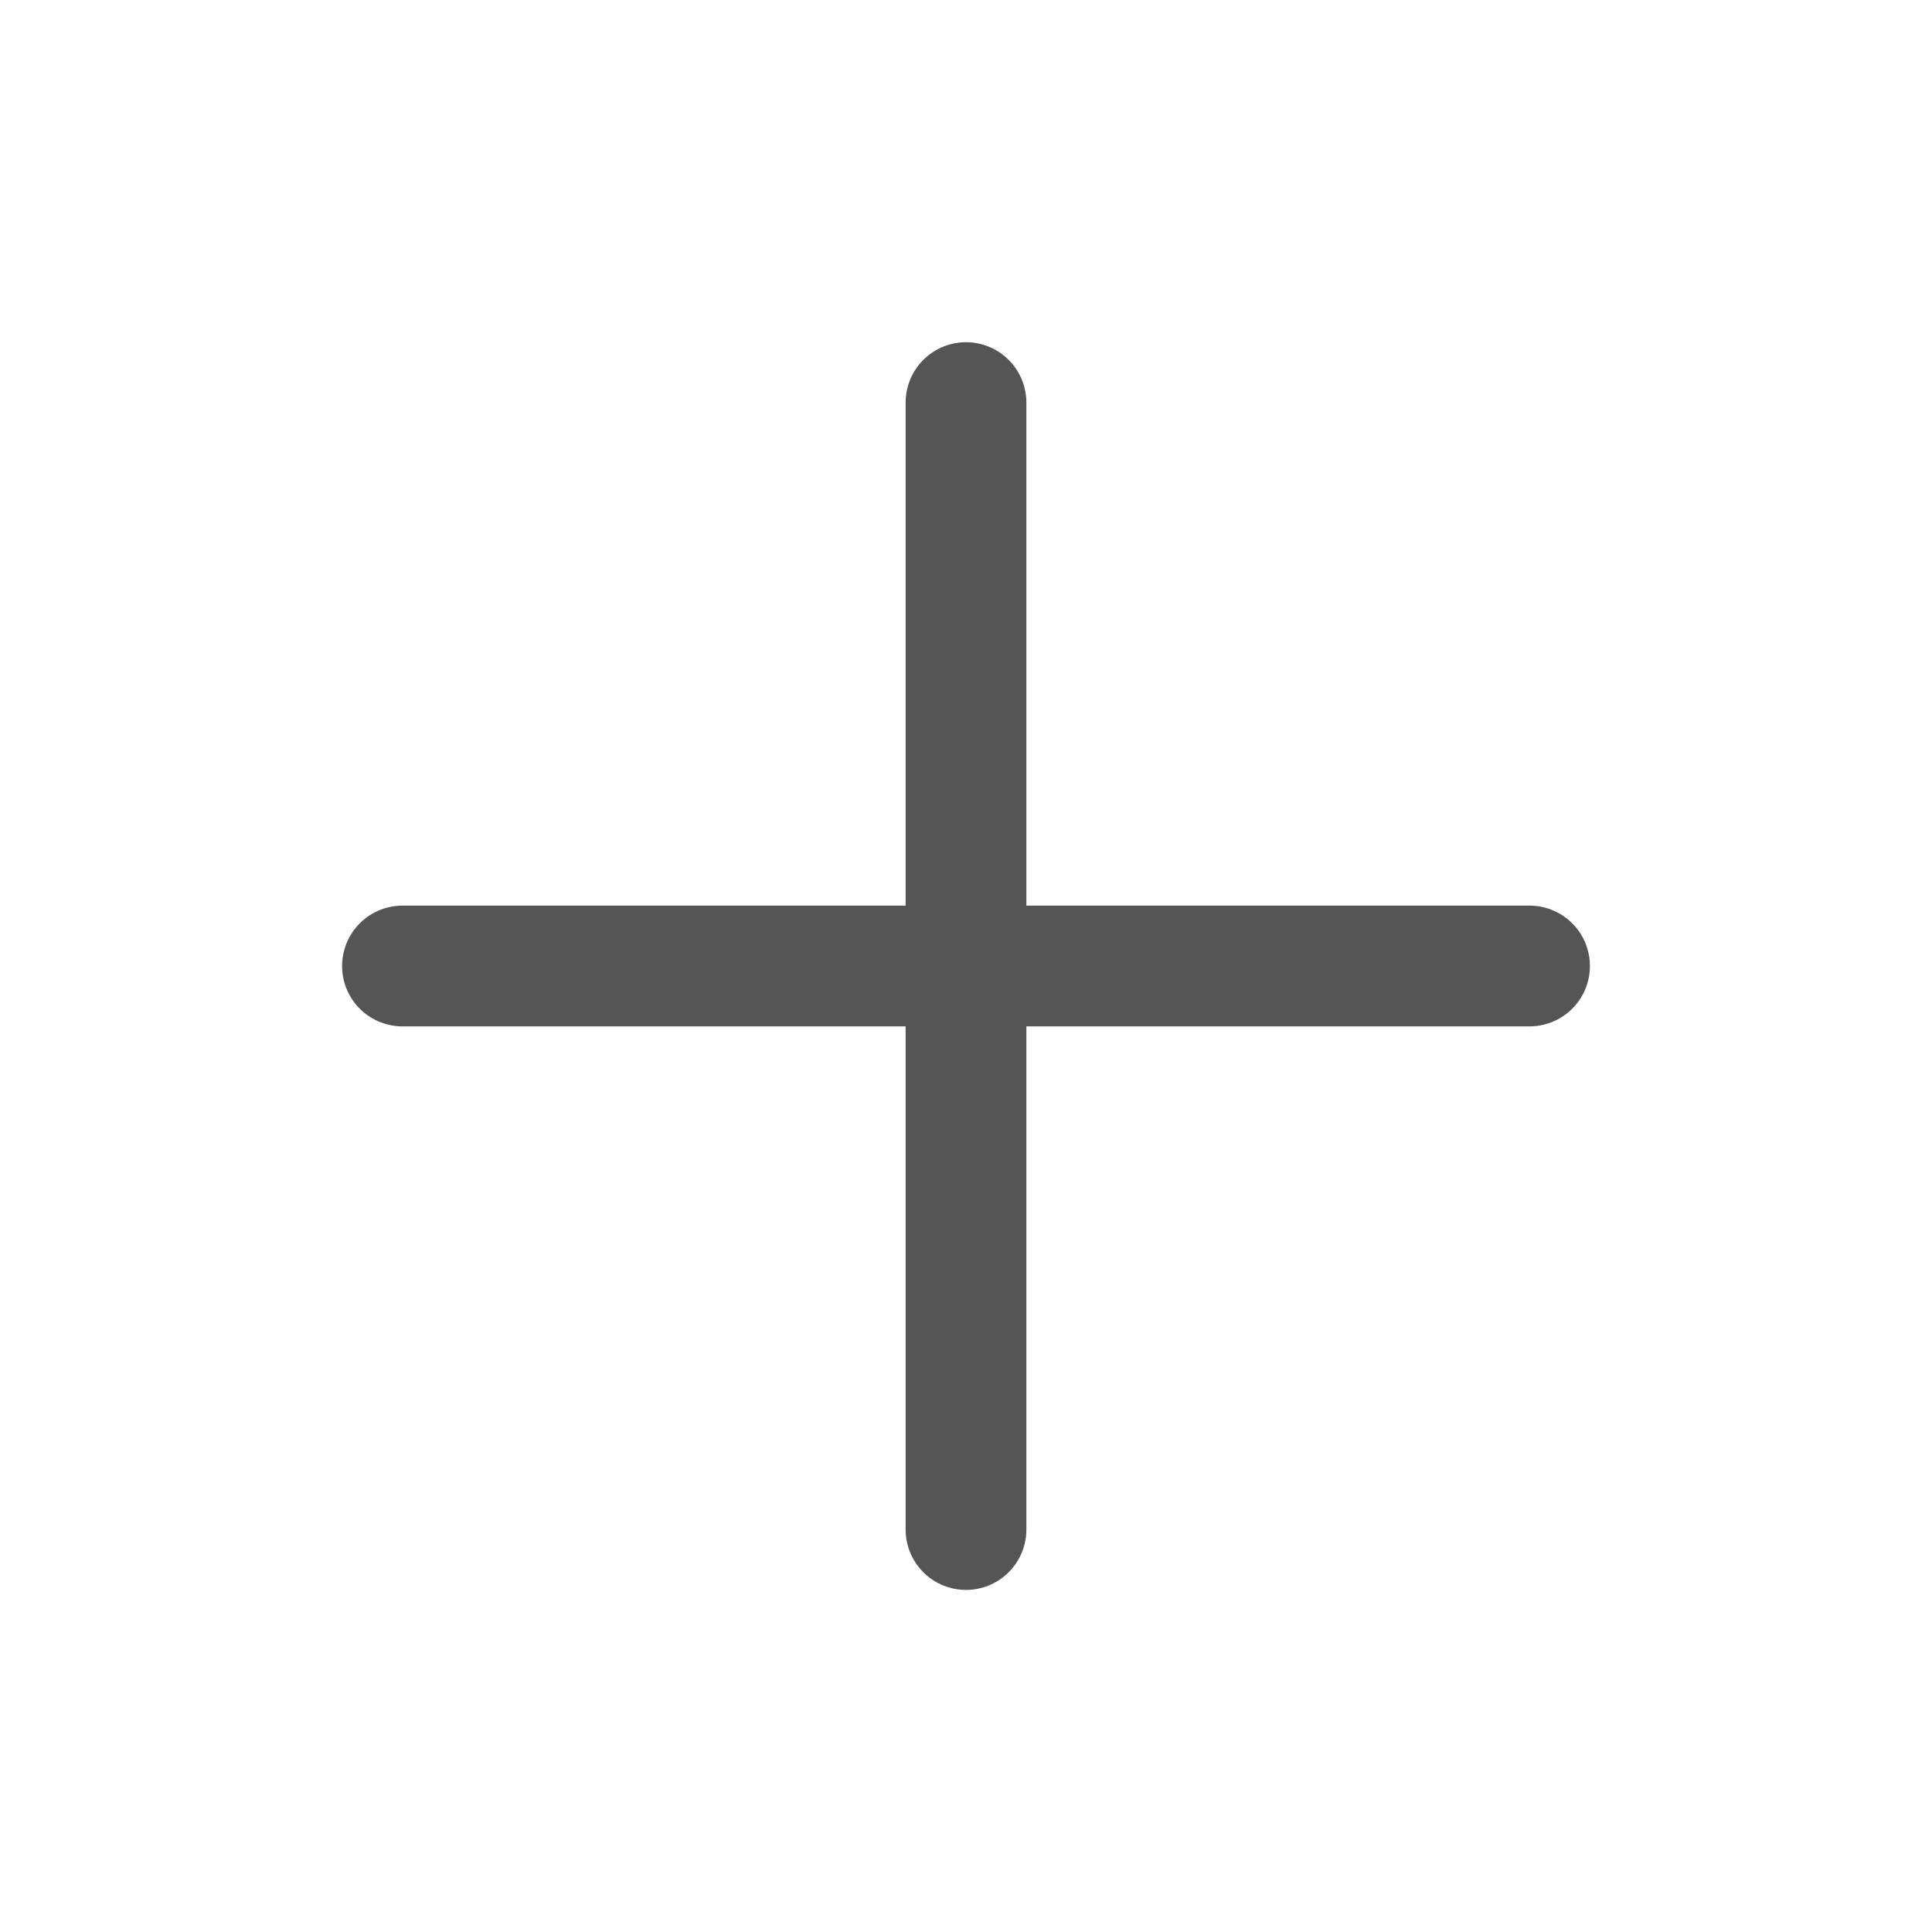
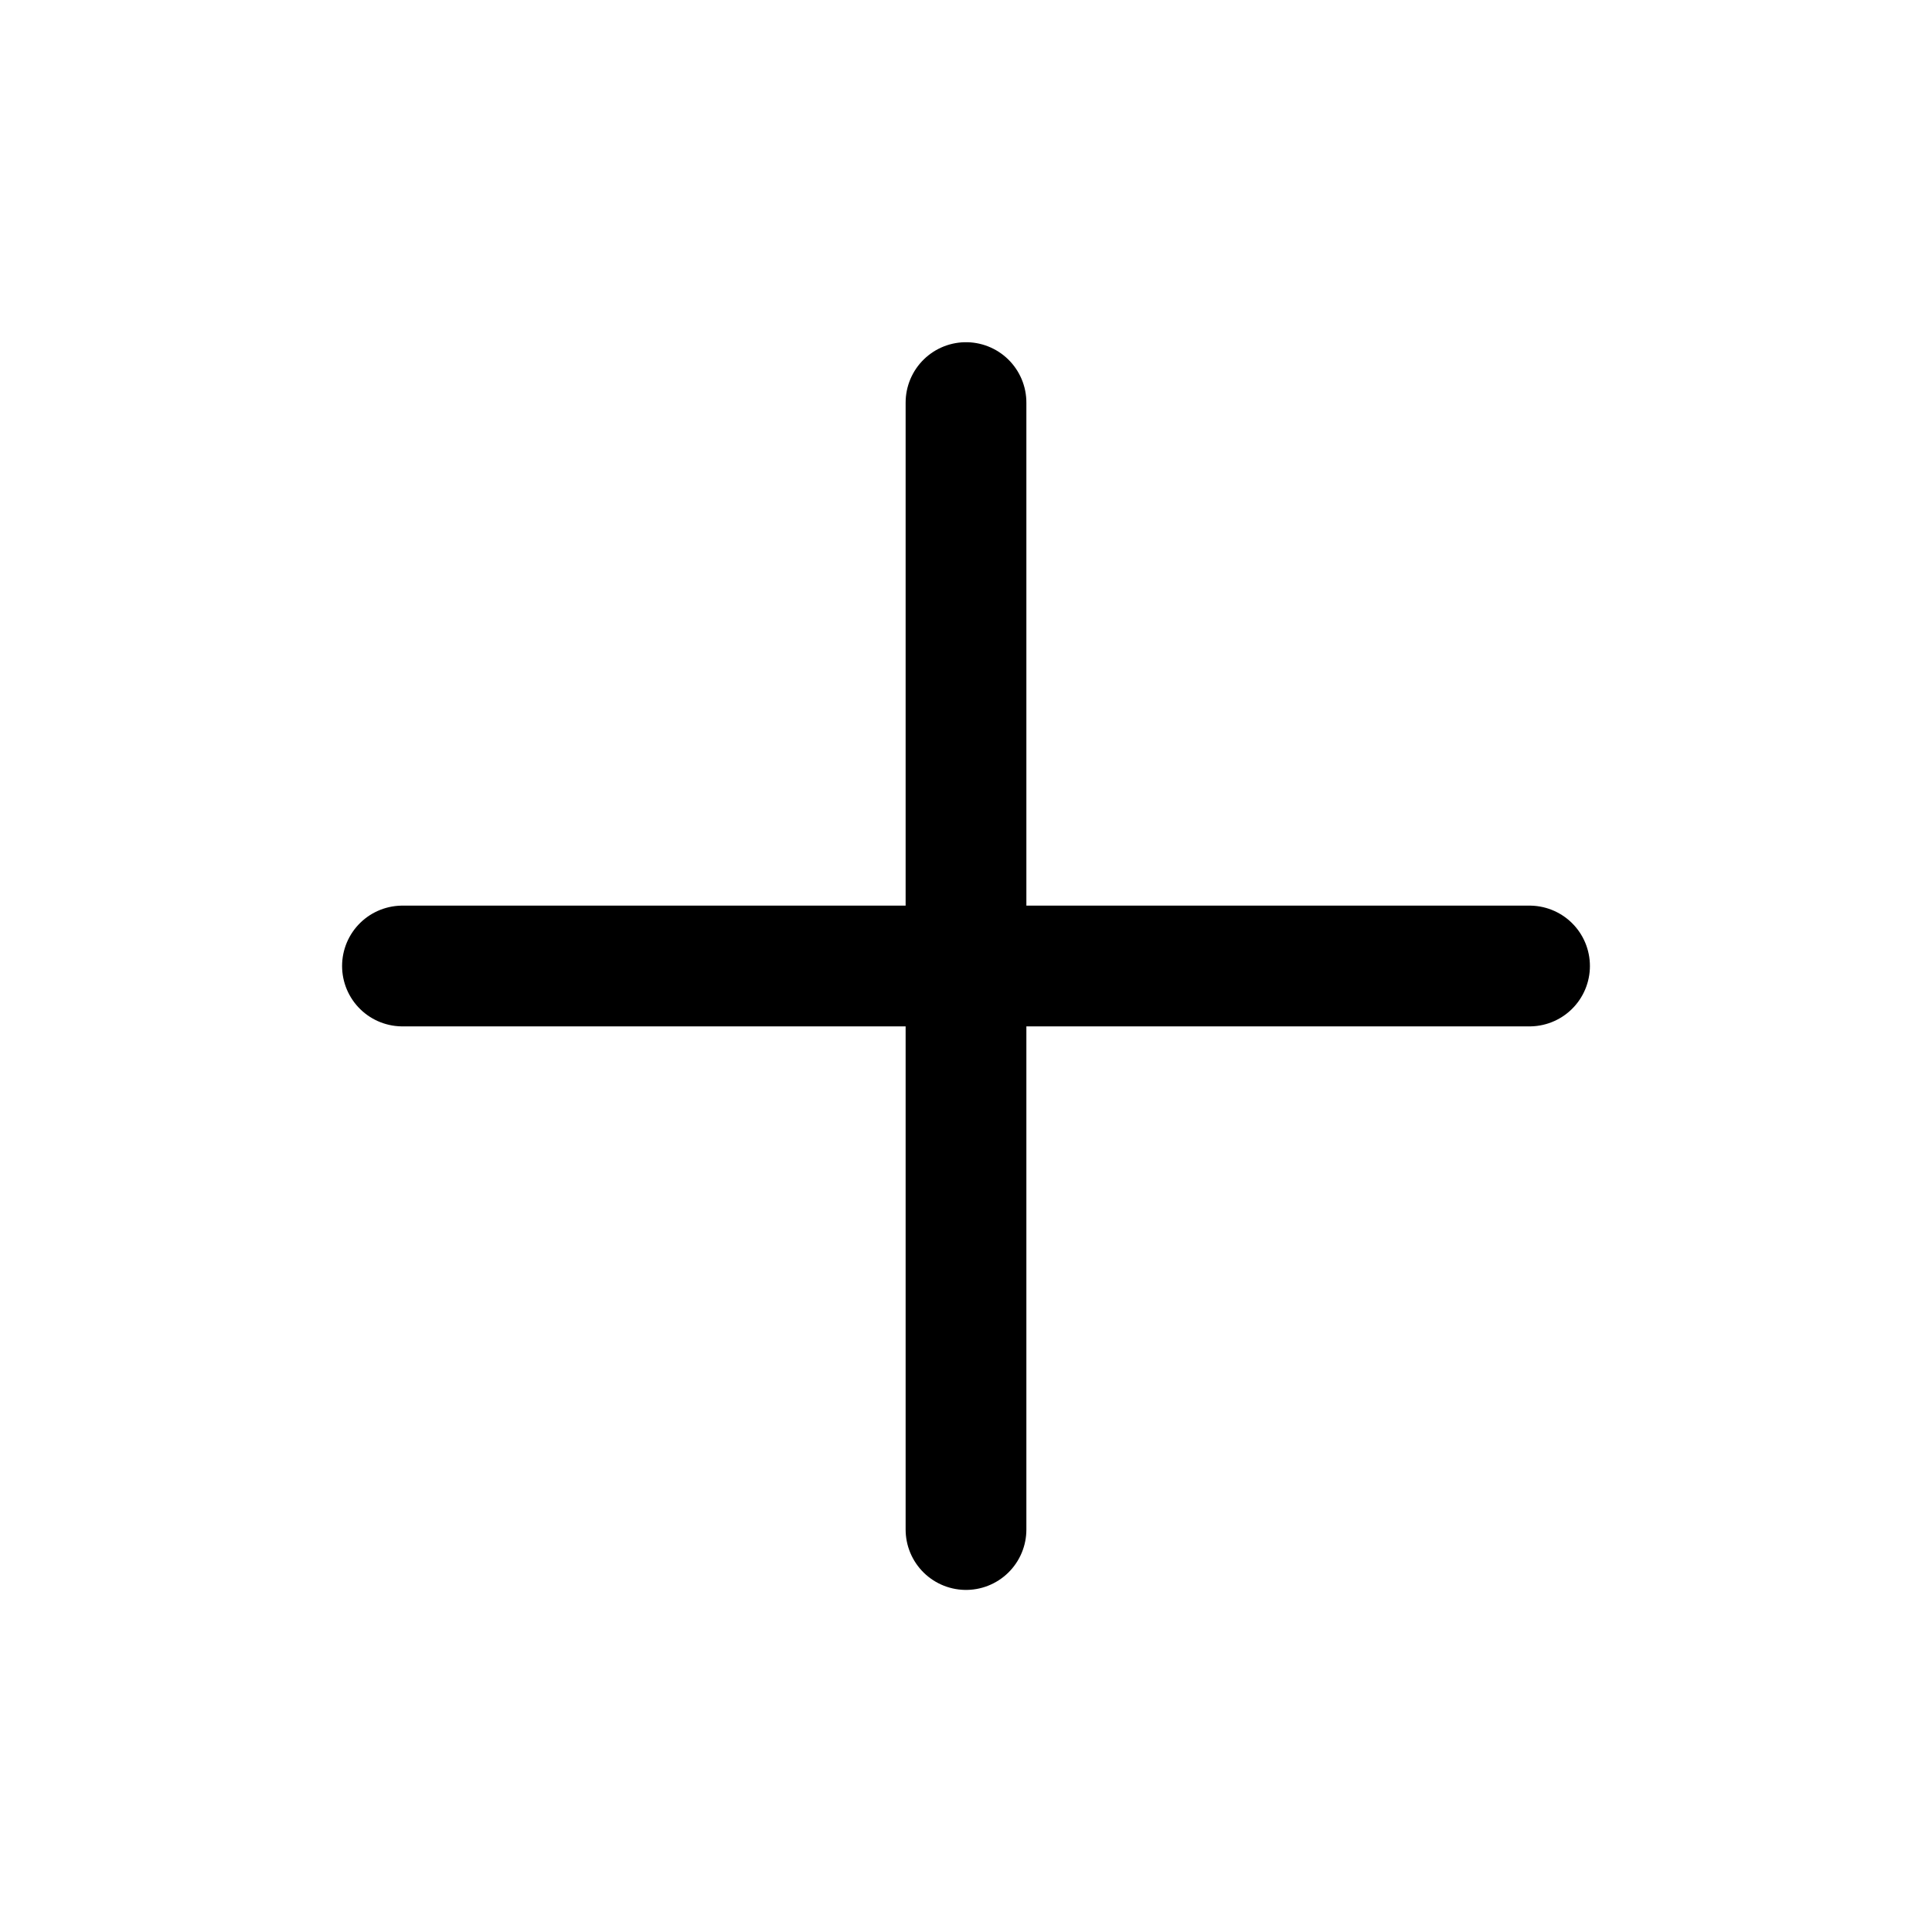
<svg xmlns="http://www.w3.org/2000/svg" width="16" height="16" viewBox="0 0 16 16" fill="none">
-   <path d="M8 3.334V12.667" stroke="#555555" stroke-linecap="round" stroke-linejoin="round" />
-   <path d="M3.333 8H12.667" stroke="#555555" stroke-linecap="round" stroke-linejoin="round" />
+   <path d="M8 3.334V12.667" stroke="currentColor" stroke-linecap="round" stroke-linejoin="round" />
+   <path d="M3.333 8H12.667" stroke="currentColor" stroke-linecap="round" stroke-linejoin="round" />
</svg>
